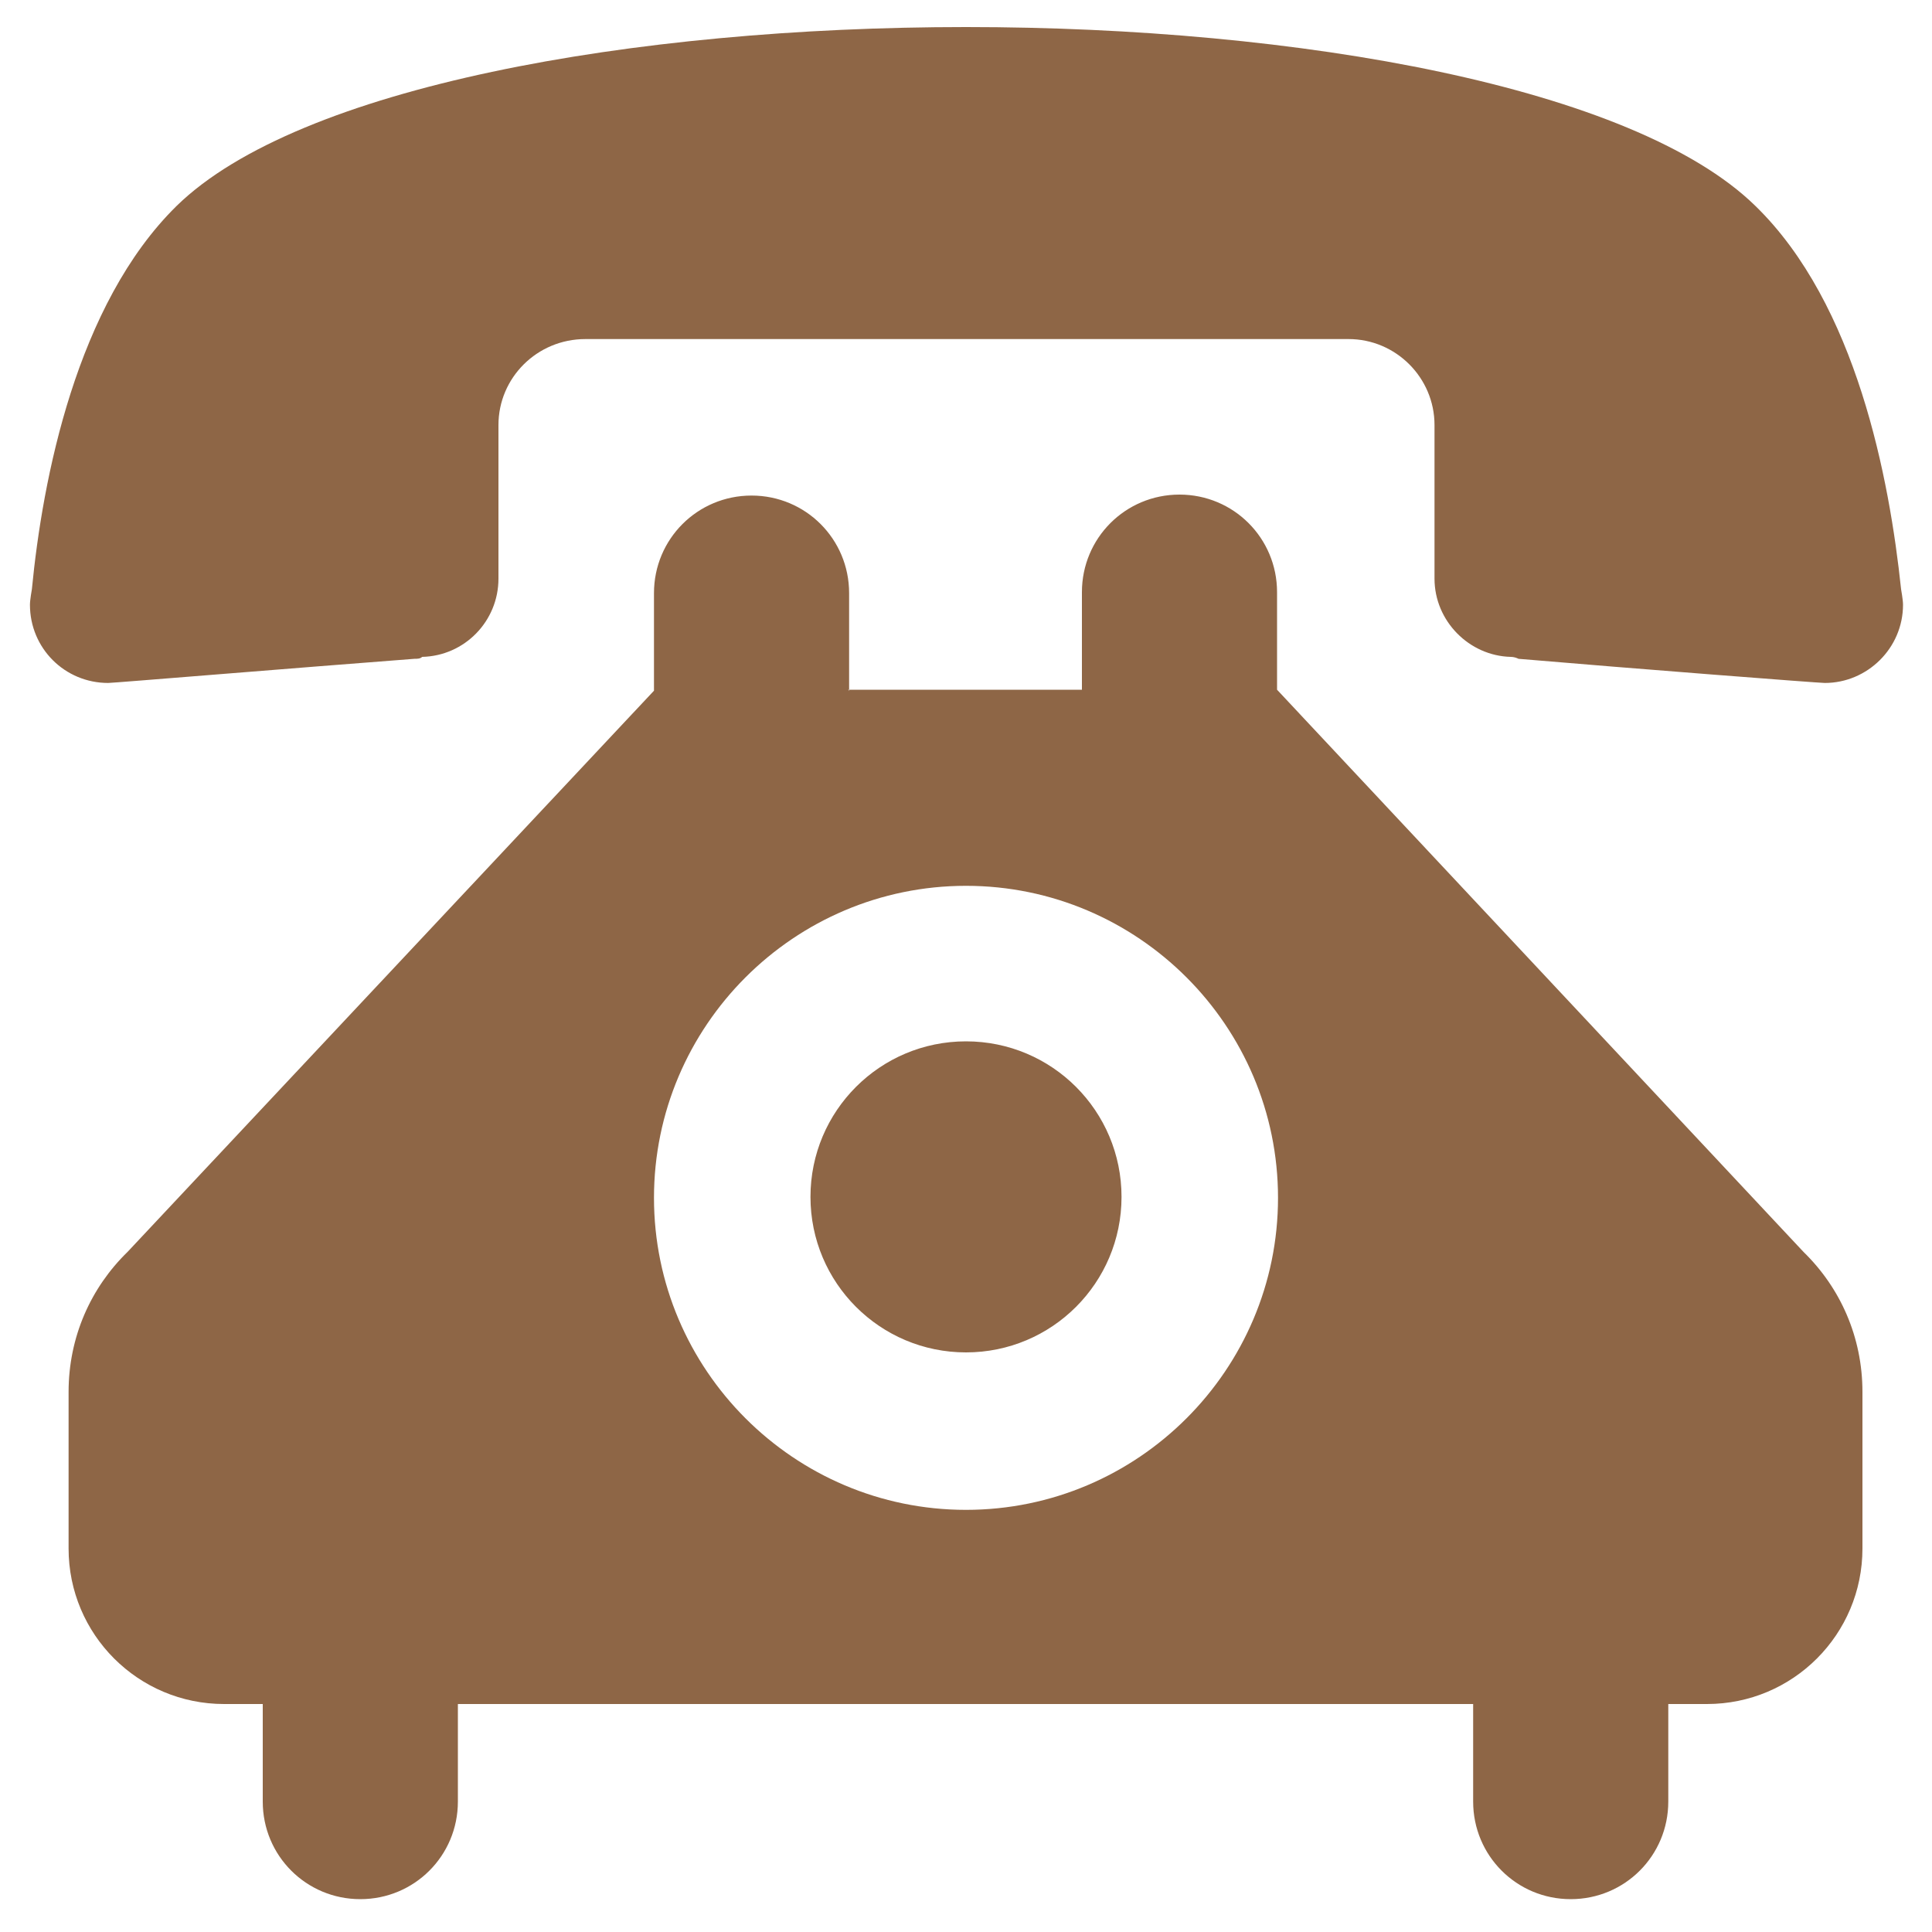
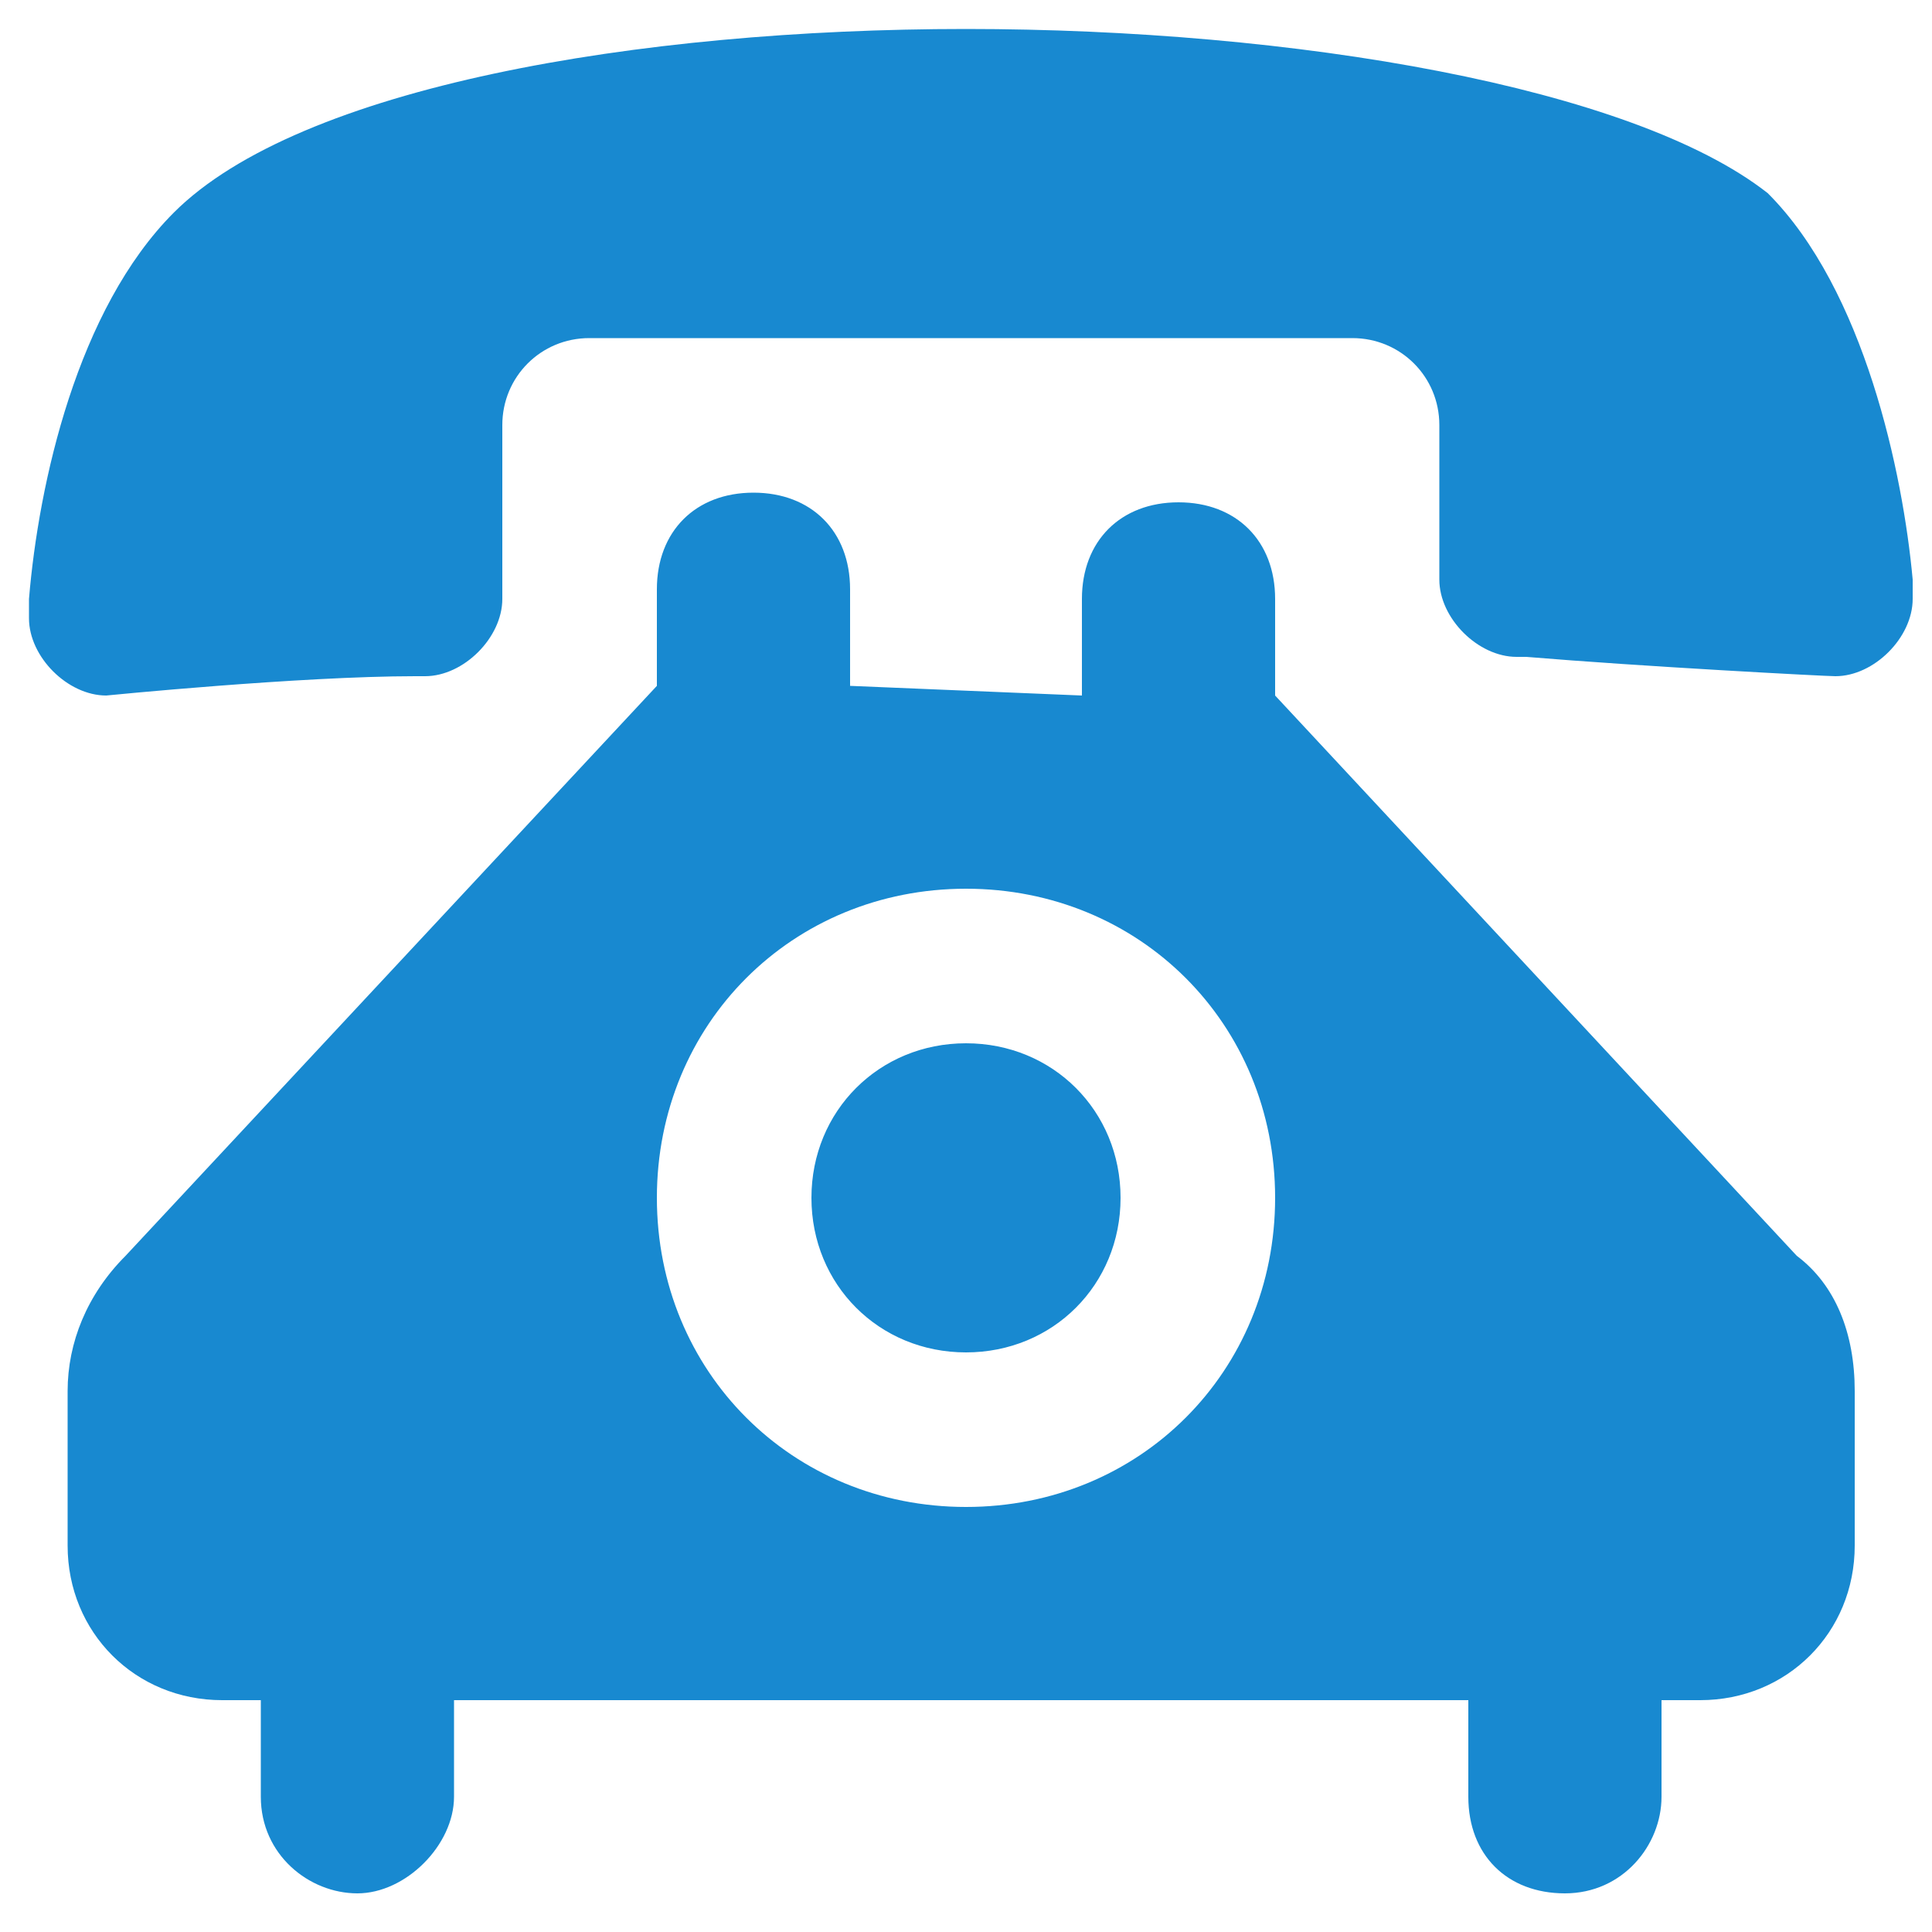
- <svg xmlns="http://www.w3.org/2000/svg" id="_이어_1" viewBox="0 0 20 20">
-   <defs>
-     <style>.cls-1{fill:#8e6646;fill-rule:evenodd;}</style>
-   </defs>
-   <path class="cls-1" d="M10,.28C6.55,.28,3.09,.9,1.83,2.13,.79,3.15,.44,4.96,.33,6.1c0,0-.02,.11-.02,.16,0,.45,.36,.81,.81,.81,.05,0,1.99-.16,3.17-.25,.03,0,.06,0,.08-.02,.44-.01,.79-.37,.79-.81v-1.59c0-.49,.4-.89,.9-.89h7.9c.49,0,.89,.4,.89,.89v1.59c0,.44,.36,.8,.79,.81,.03,0,.06,.01,.08,.02,1.17,.1,3.11,.25,3.17,.25,.44,0,.81-.36,.81-.81,0-.05-.02-.16-.02-.16-.12-1.14-.46-2.95-1.51-3.97C16.91,.9,13.45,.28,10,.28Zm0,10.5c-.89,0-1.61,.72-1.61,1.61s.72,1.61,1.61,1.61,1.61-.72,1.61-1.61-.72-1.61-1.61-1.61Zm-1.21-3.63v-1.01c0-.56-.45-1.01-1.01-1.01s-1.01,.45-1.01,1.01v1.01L1.32,12.96c-.38,.37-.61,.88-.61,1.45v1.62c0,.89,.72,1.61,1.61,1.61h.4v1.01c0,.56,.45,1.01,1.01,1.01s1.01-.45,1.01-1.01v-1.01H15.25v1.01c0,.56,.45,1.01,1.01,1.01s1.01-.45,1.01-1.01v-1.01h.4c.89,0,1.61-.72,1.61-1.61v-1.62c0-.57-.23-1.08-.61-1.45l-5.45-5.82v-1.01c0-.56-.45-1.01-1.01-1.01s-1.01,.45-1.01,1.01v1.01h-2.42Zm1.21,2.02c1.78,0,3.23,1.45,3.23,3.23s-1.45,3.23-3.23,3.23-3.23-1.45-3.23-3.23,1.45-3.23,3.23-3.23Z" />
+ <svg xmlns="http://www.w3.org/2000/svg" version="1.1" id="_이어_1" x="0px" y="0px" viewBox="0 0 20 20" style="enable-background:new 0 0 20 20;" xml:space="preserve">
+   <style type="text/css">
+ 	.st0{fill-rule:evenodd;clip-rule:evenodd;fill:#1889D0;}
+ </style>
+   <path class="st0" d="M10,0.3c-3.4,0-6.9,0.6-8.2,1.9c-1,1-1.4,2.8-1.5,4c0,0,0,0.1,0,0.2c0,0.4,0.4,0.8,0.8,0.8c0,0,2-0.2,3.2-0.2  c0,0,0.1,0,0.1,0c0.4,0,0.8-0.4,0.8-0.8V4.4c0-0.5,0.4-0.9,0.9-0.9H14c0.5,0,0.9,0.4,0.9,0.9V6c0,0.4,0.4,0.8,0.8,0.8  c0,0,0.1,0,0.1,0c1.2,0.1,3.1,0.2,3.2,0.2c0.4,0,0.8-0.4,0.8-0.8c0-0.1,0-0.2,0-0.2c-0.1-1.1-0.5-3-1.5-4C16.9,0.9,13.4,0.3,10,0.3z   M10,10.8c-0.9,0-1.6,0.7-1.6,1.6S9.1,14,10,14s1.6-0.7,1.6-1.6S10.9,10.8,10,10.8z M8.8,7.1v-1c0-0.6-0.4-1-1-1s-1,0.4-1,1v1  L1.3,13c-0.4,0.4-0.6,0.9-0.6,1.4V16c0,0.9,0.7,1.6,1.6,1.6h0.4v1c0,0.6,0.5,1,1,1s1-0.5,1-1v-1h10.5v1c0,0.6,0.4,1,1,1  c0.6,0,1-0.5,1-1v-1h0.4c0.9,0,1.6-0.7,1.6-1.6v-1.6c0-0.6-0.2-1.1-0.6-1.4l-5.4-5.8v-1c0-0.6-0.4-1-1-1s-1,0.4-1,1v1L8.8,7.1  L8.8,7.1z M10,9.2c1.8,0,3.2,1.4,3.2,3.2s-1.4,3.2-3.2,3.2s-3.2-1.4-3.2-3.2S8.2,9.2,10,9.2z" />
</svg>
